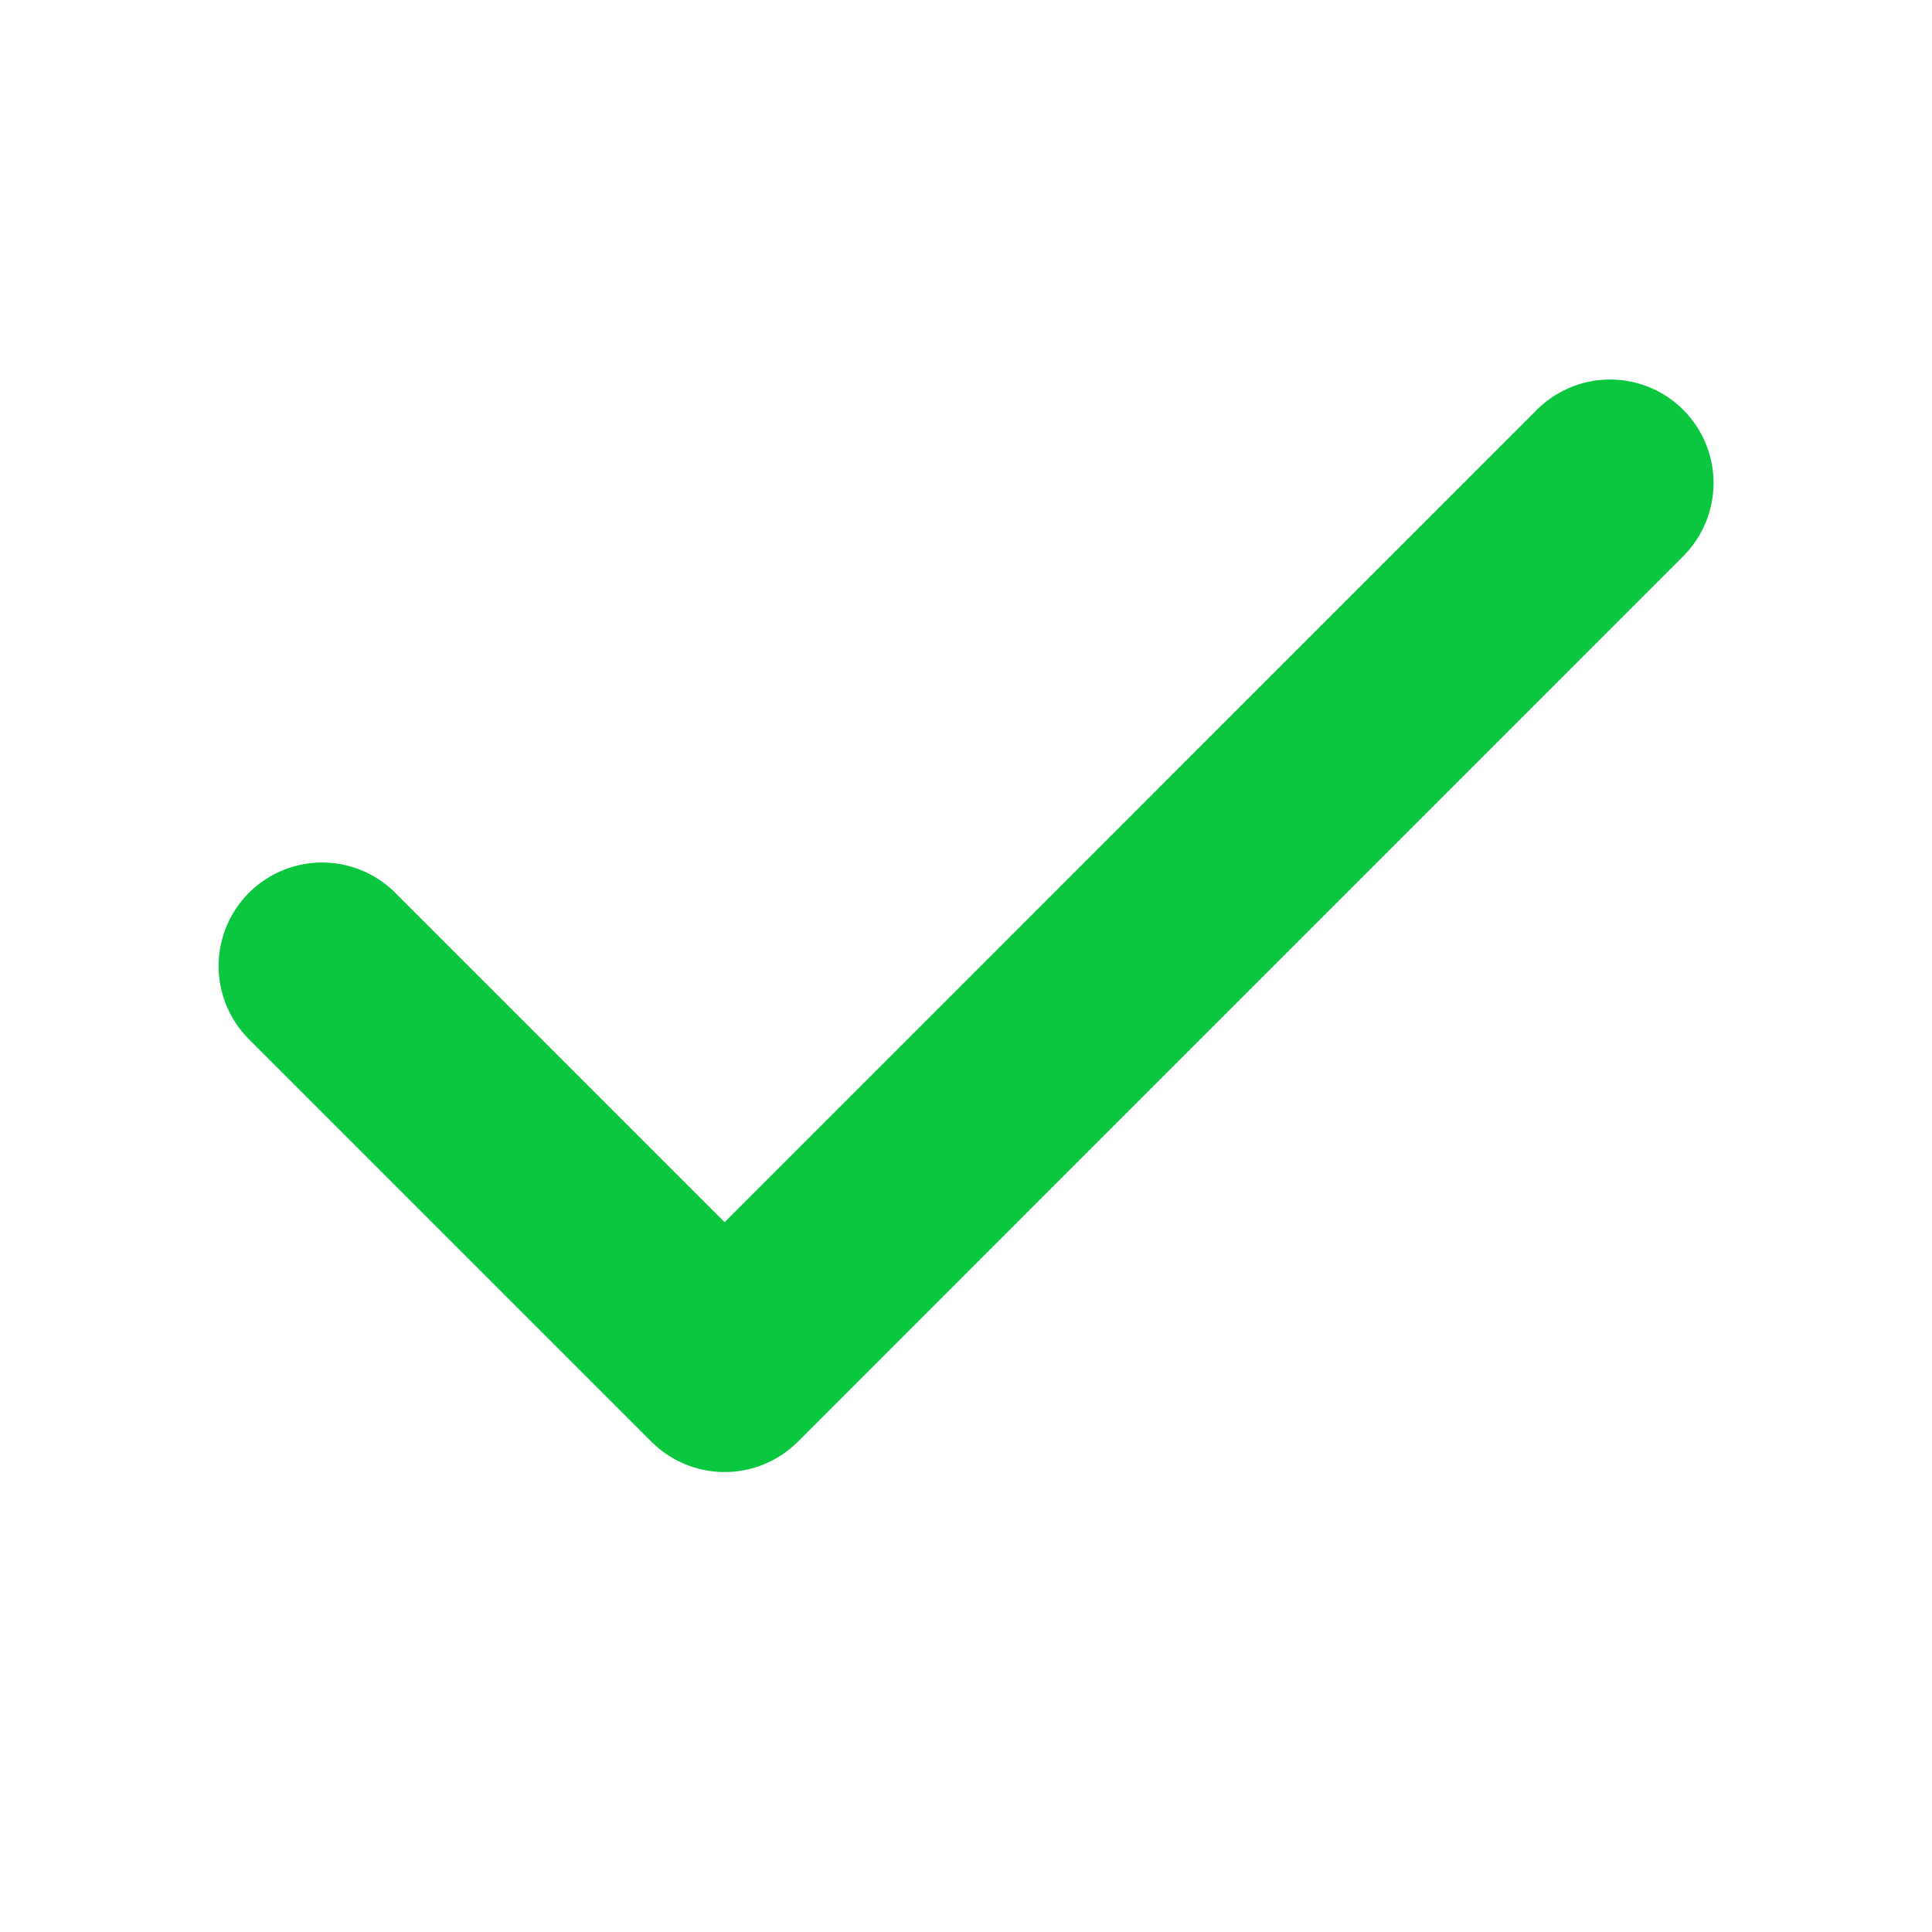
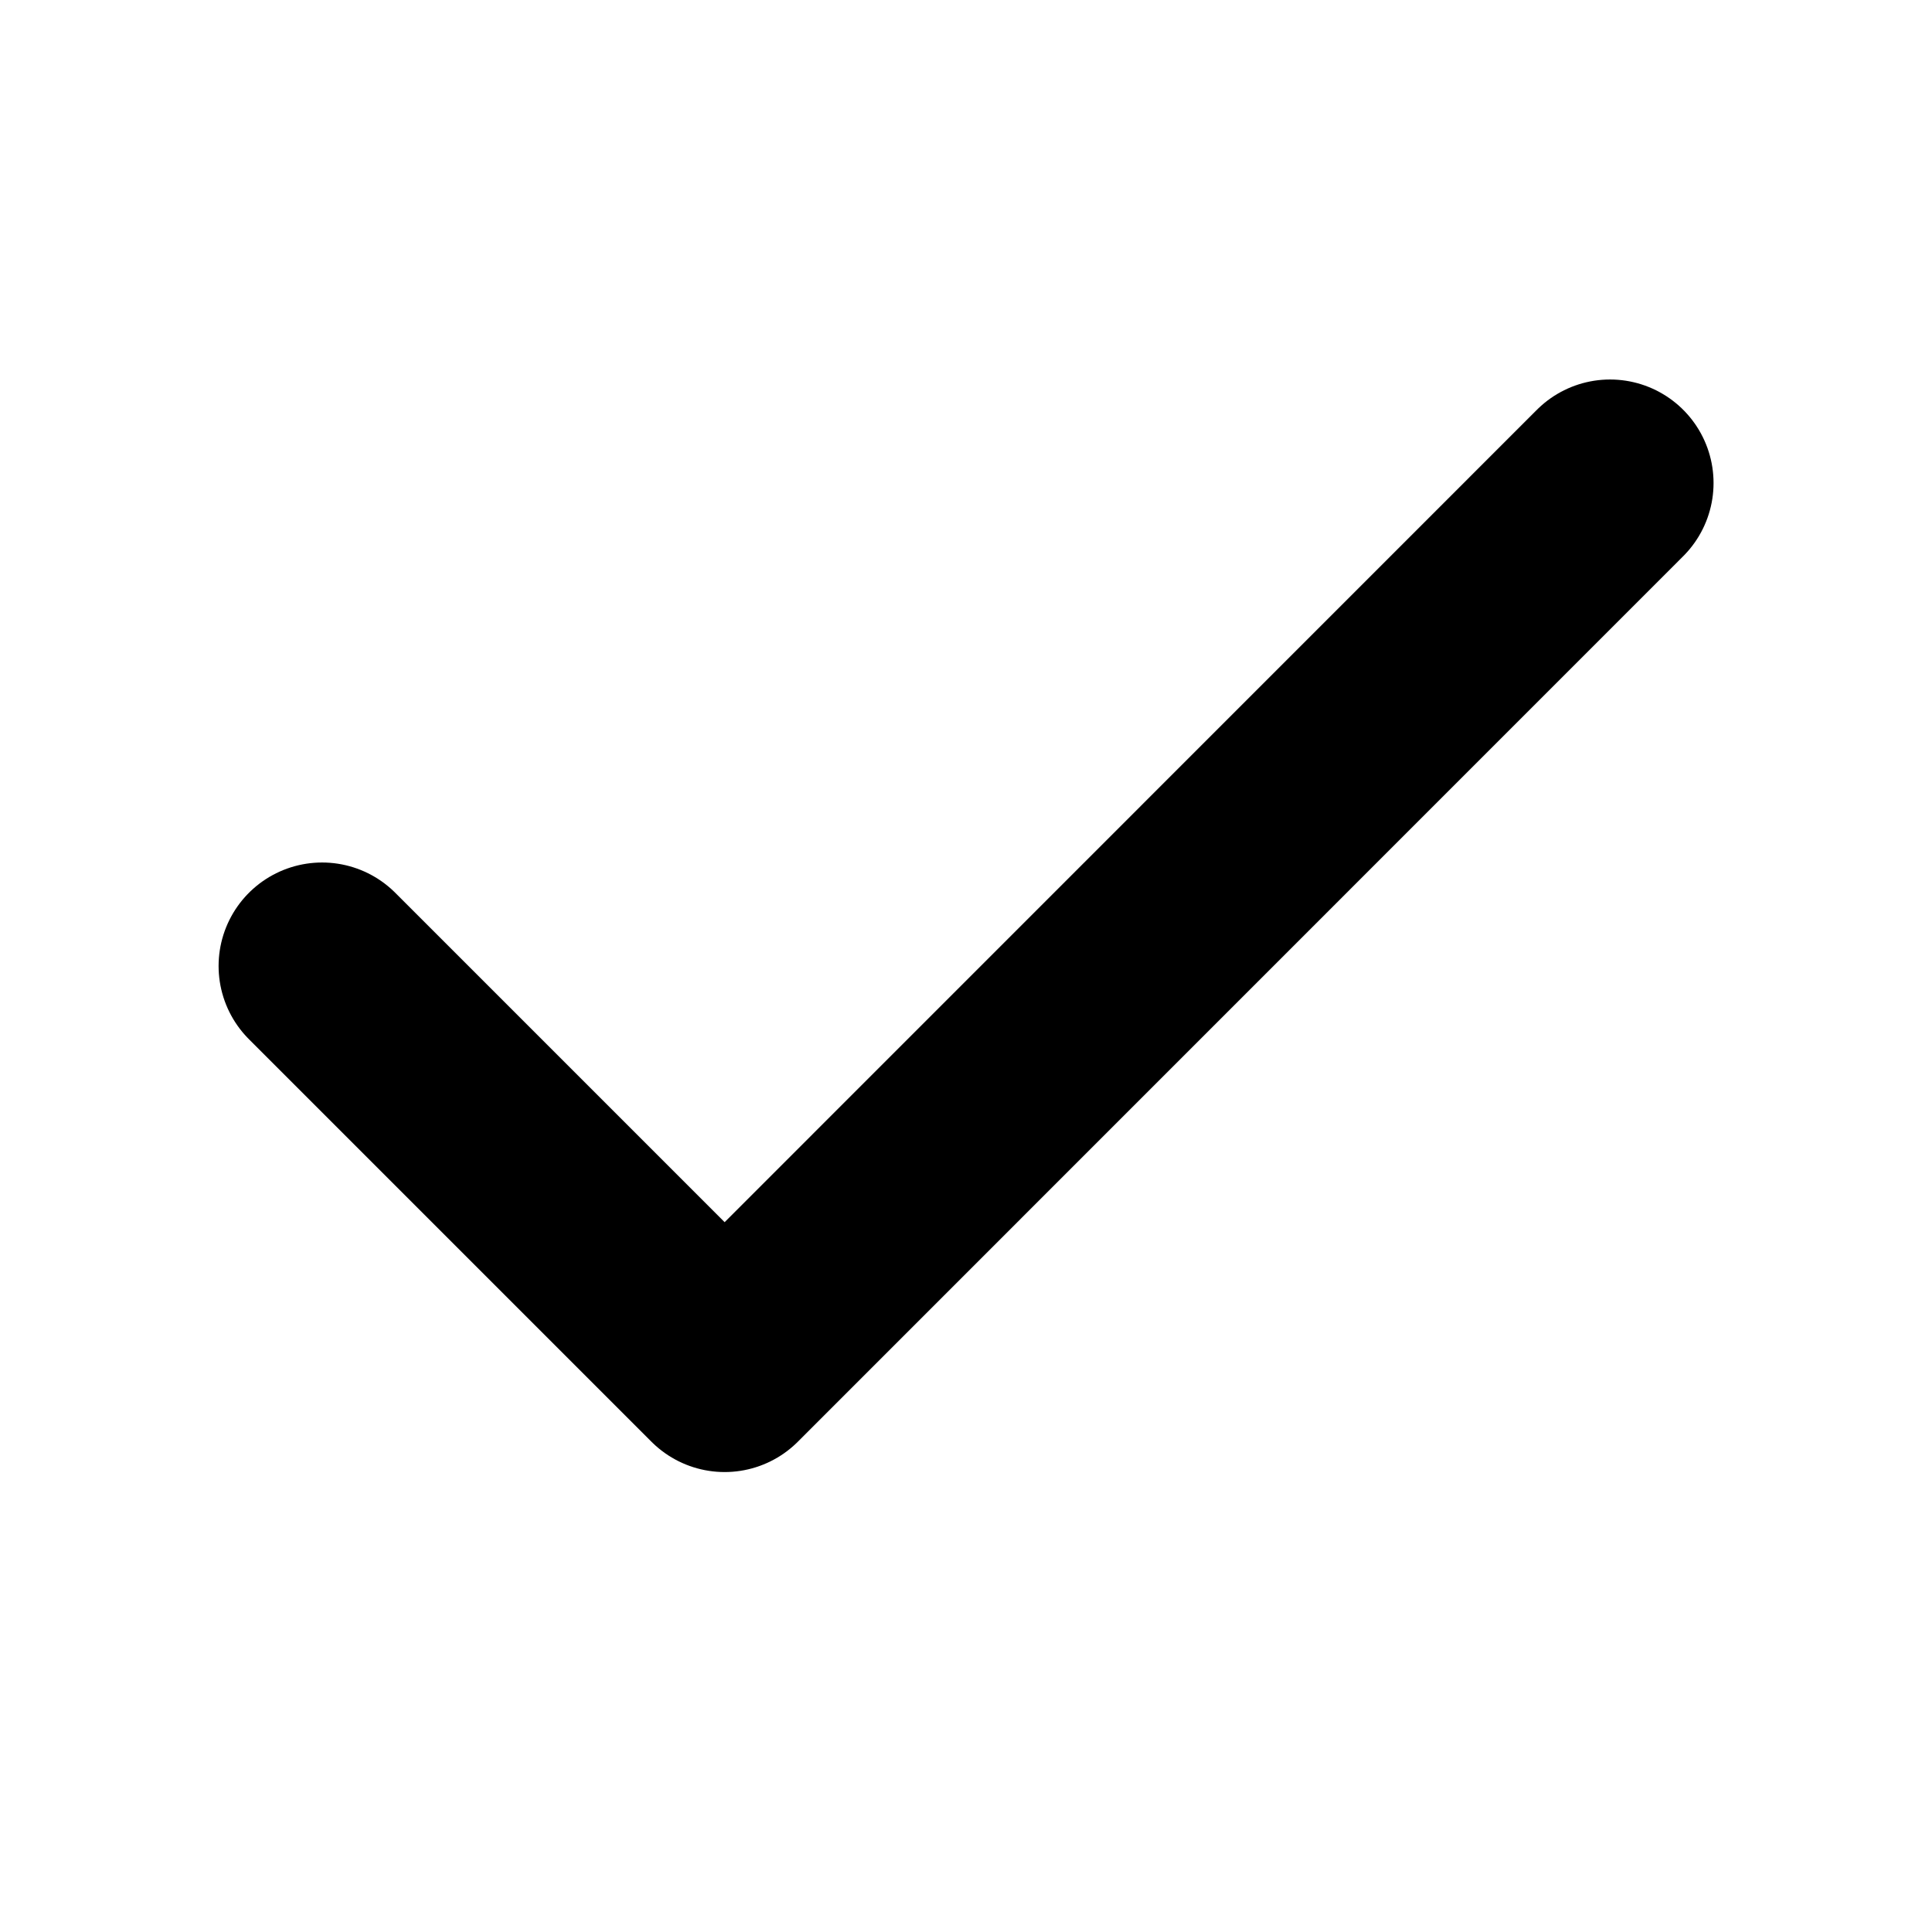
<svg xmlns="http://www.w3.org/2000/svg" width="14" height="14" viewBox="0 0 14 14" fill="none">
-   <path d="M11.667 3.5L5.251 9.917L2.334 7" stroke="#0BC73F" stroke-width="1.5" stroke-linecap="round" stroke-linejoin="round" />
+   <path d="M11.667 3.5L5.251 9.917L2.334 7" stroke="currentColor" stroke-width="1.5" stroke-linecap="round" stroke-linejoin="round" />
</svg>
